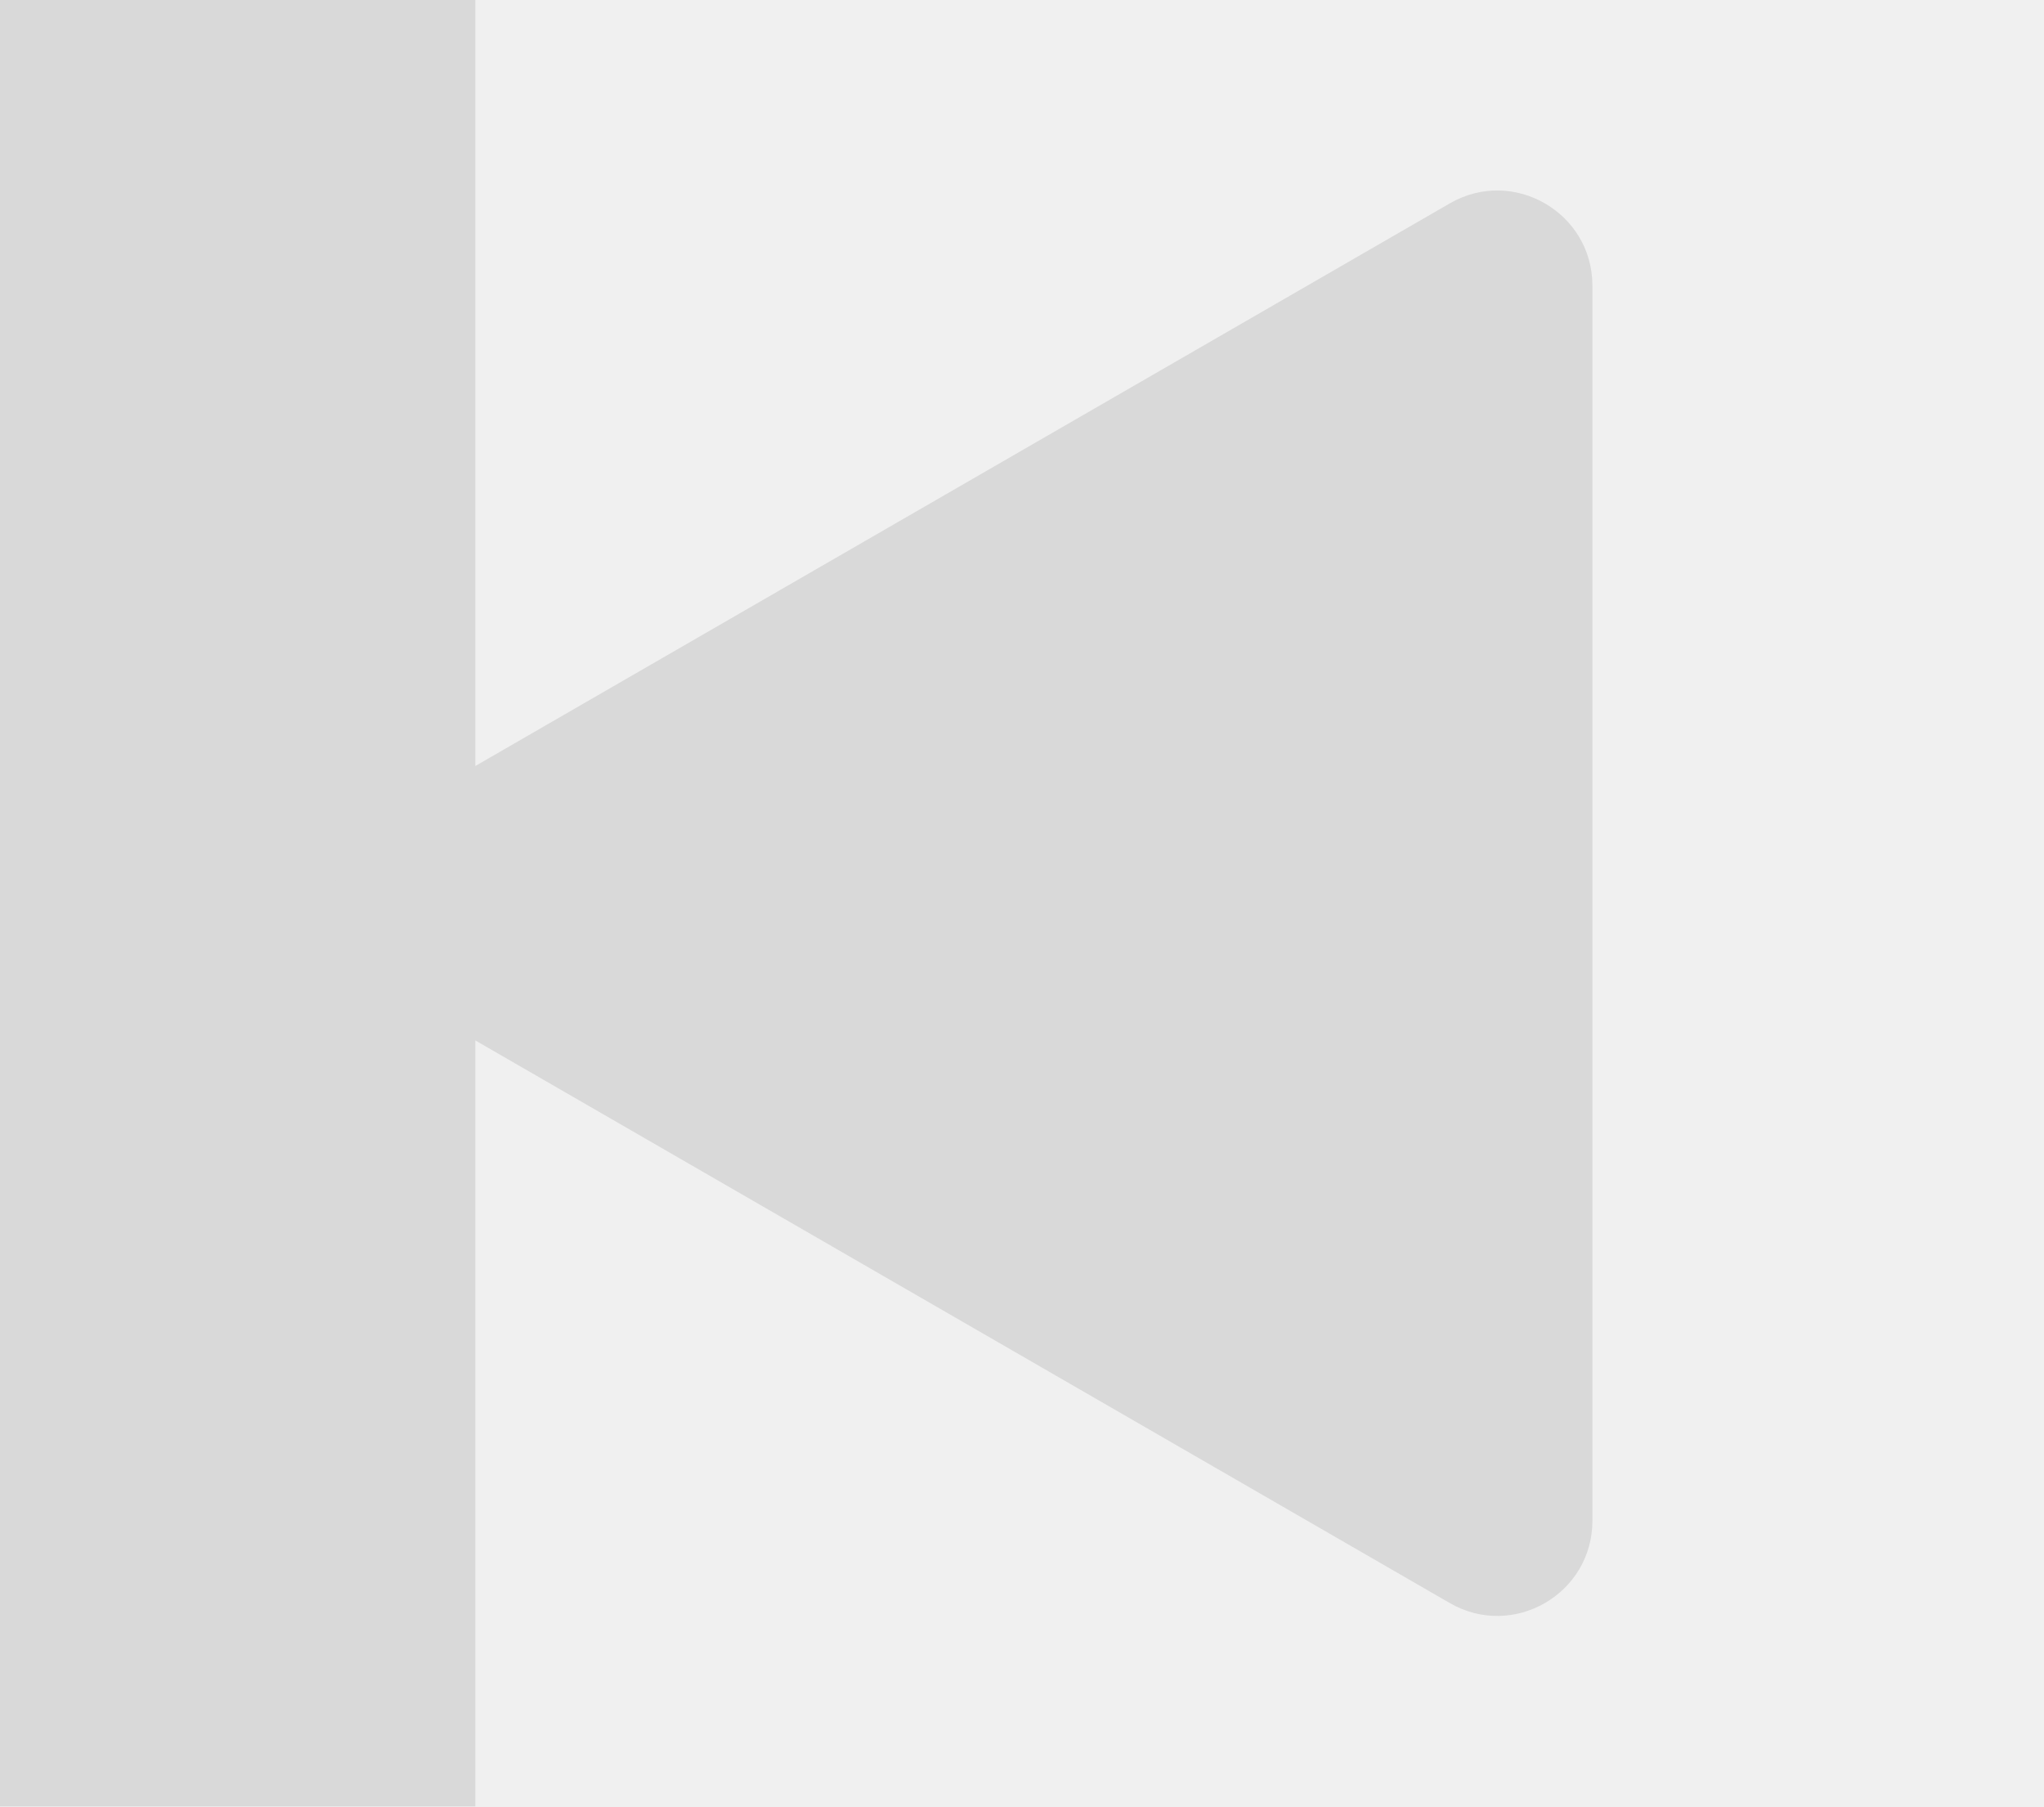
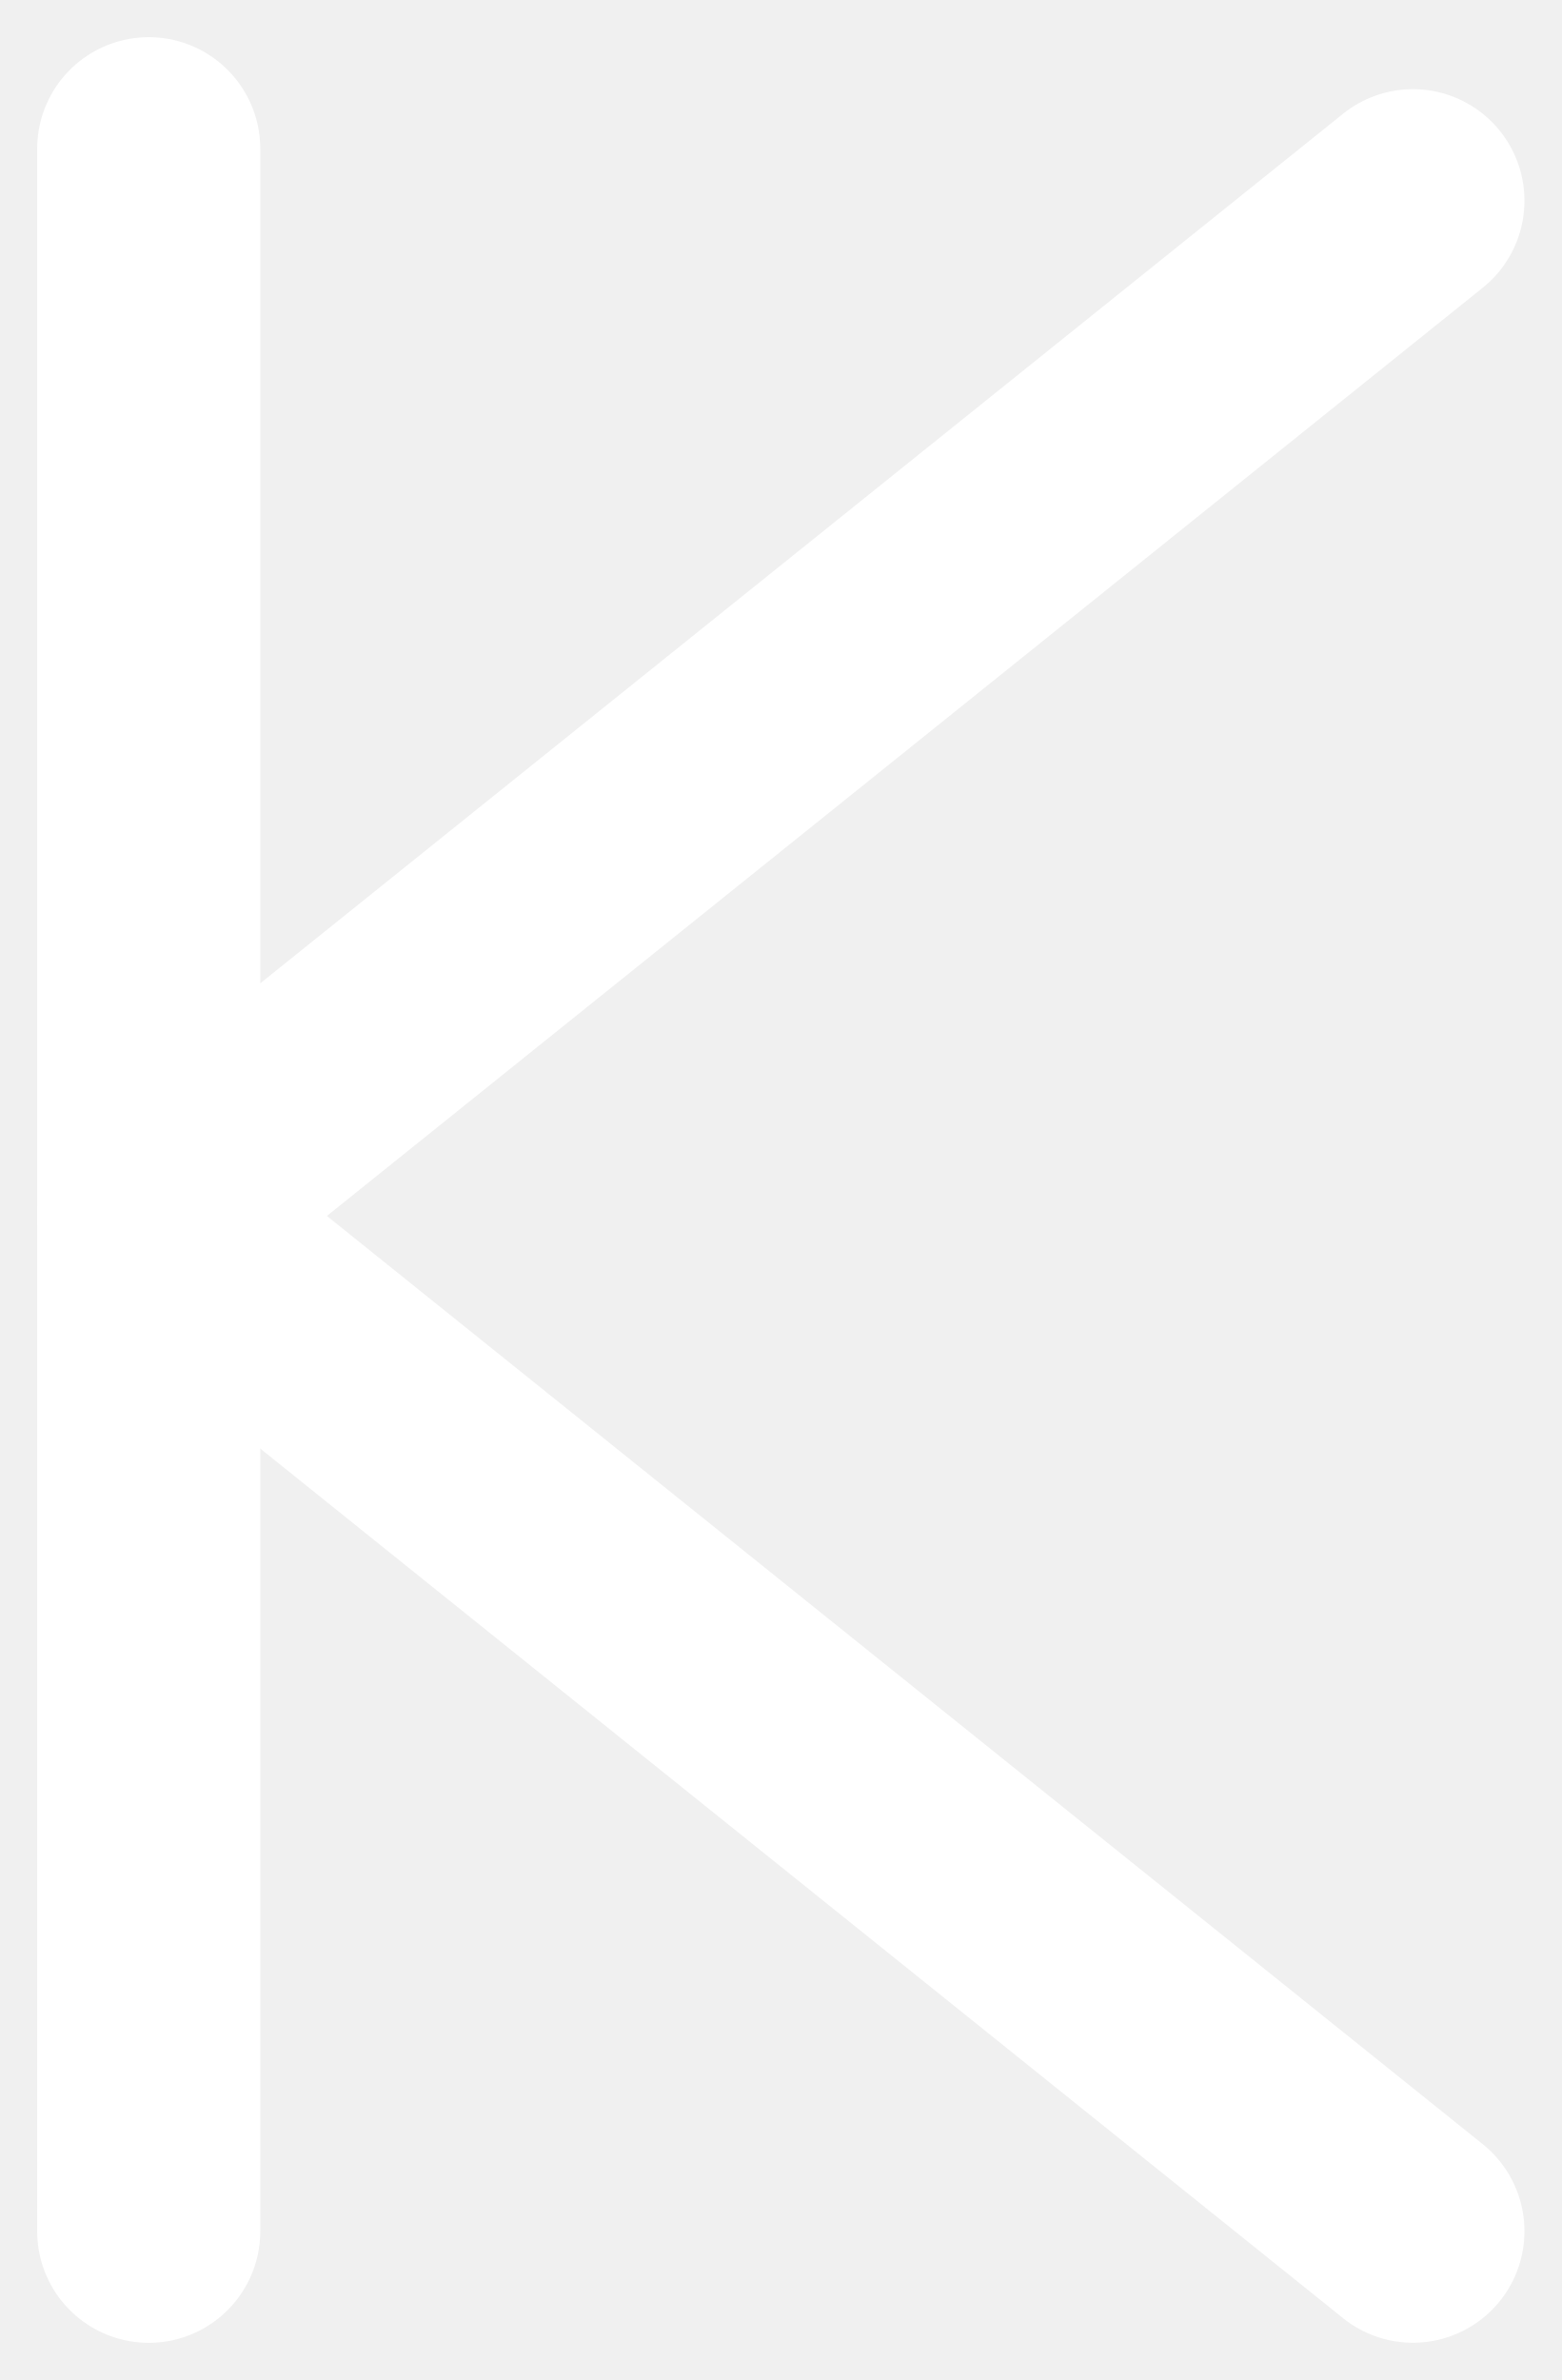
- <svg xmlns="http://www.w3.org/2000/svg" width="43" height="38" viewBox="0 0 43 38" fill="none">
-   <rect x="10" y="38" width="10" height="38" transform="rotate(-180 10 38)" fill="#D9D9D9" />
-   <path d="M8 20.732C6.667 19.962 6.667 18.038 8 17.268L30.5 4.278C31.833 3.508 33.5 4.47 33.5 6.01L33.5 31.99C33.5 33.53 31.833 34.492 30.5 33.722L8 20.732Z" fill="#D9D9D9" />
+ <svg xmlns="http://www.w3.org/2000/svg" width="21" height="32" viewBox="0 0 21 32" fill="none">
+   <path d="M2 2L2 30" stroke="white" stroke-width="3" stroke-linecap="round" />
+   <path d="M19 2.699L2 16.349L19 29.999" stroke="white" stroke-width="3" stroke-linecap="round" stroke-linejoin="round" />
</svg>
